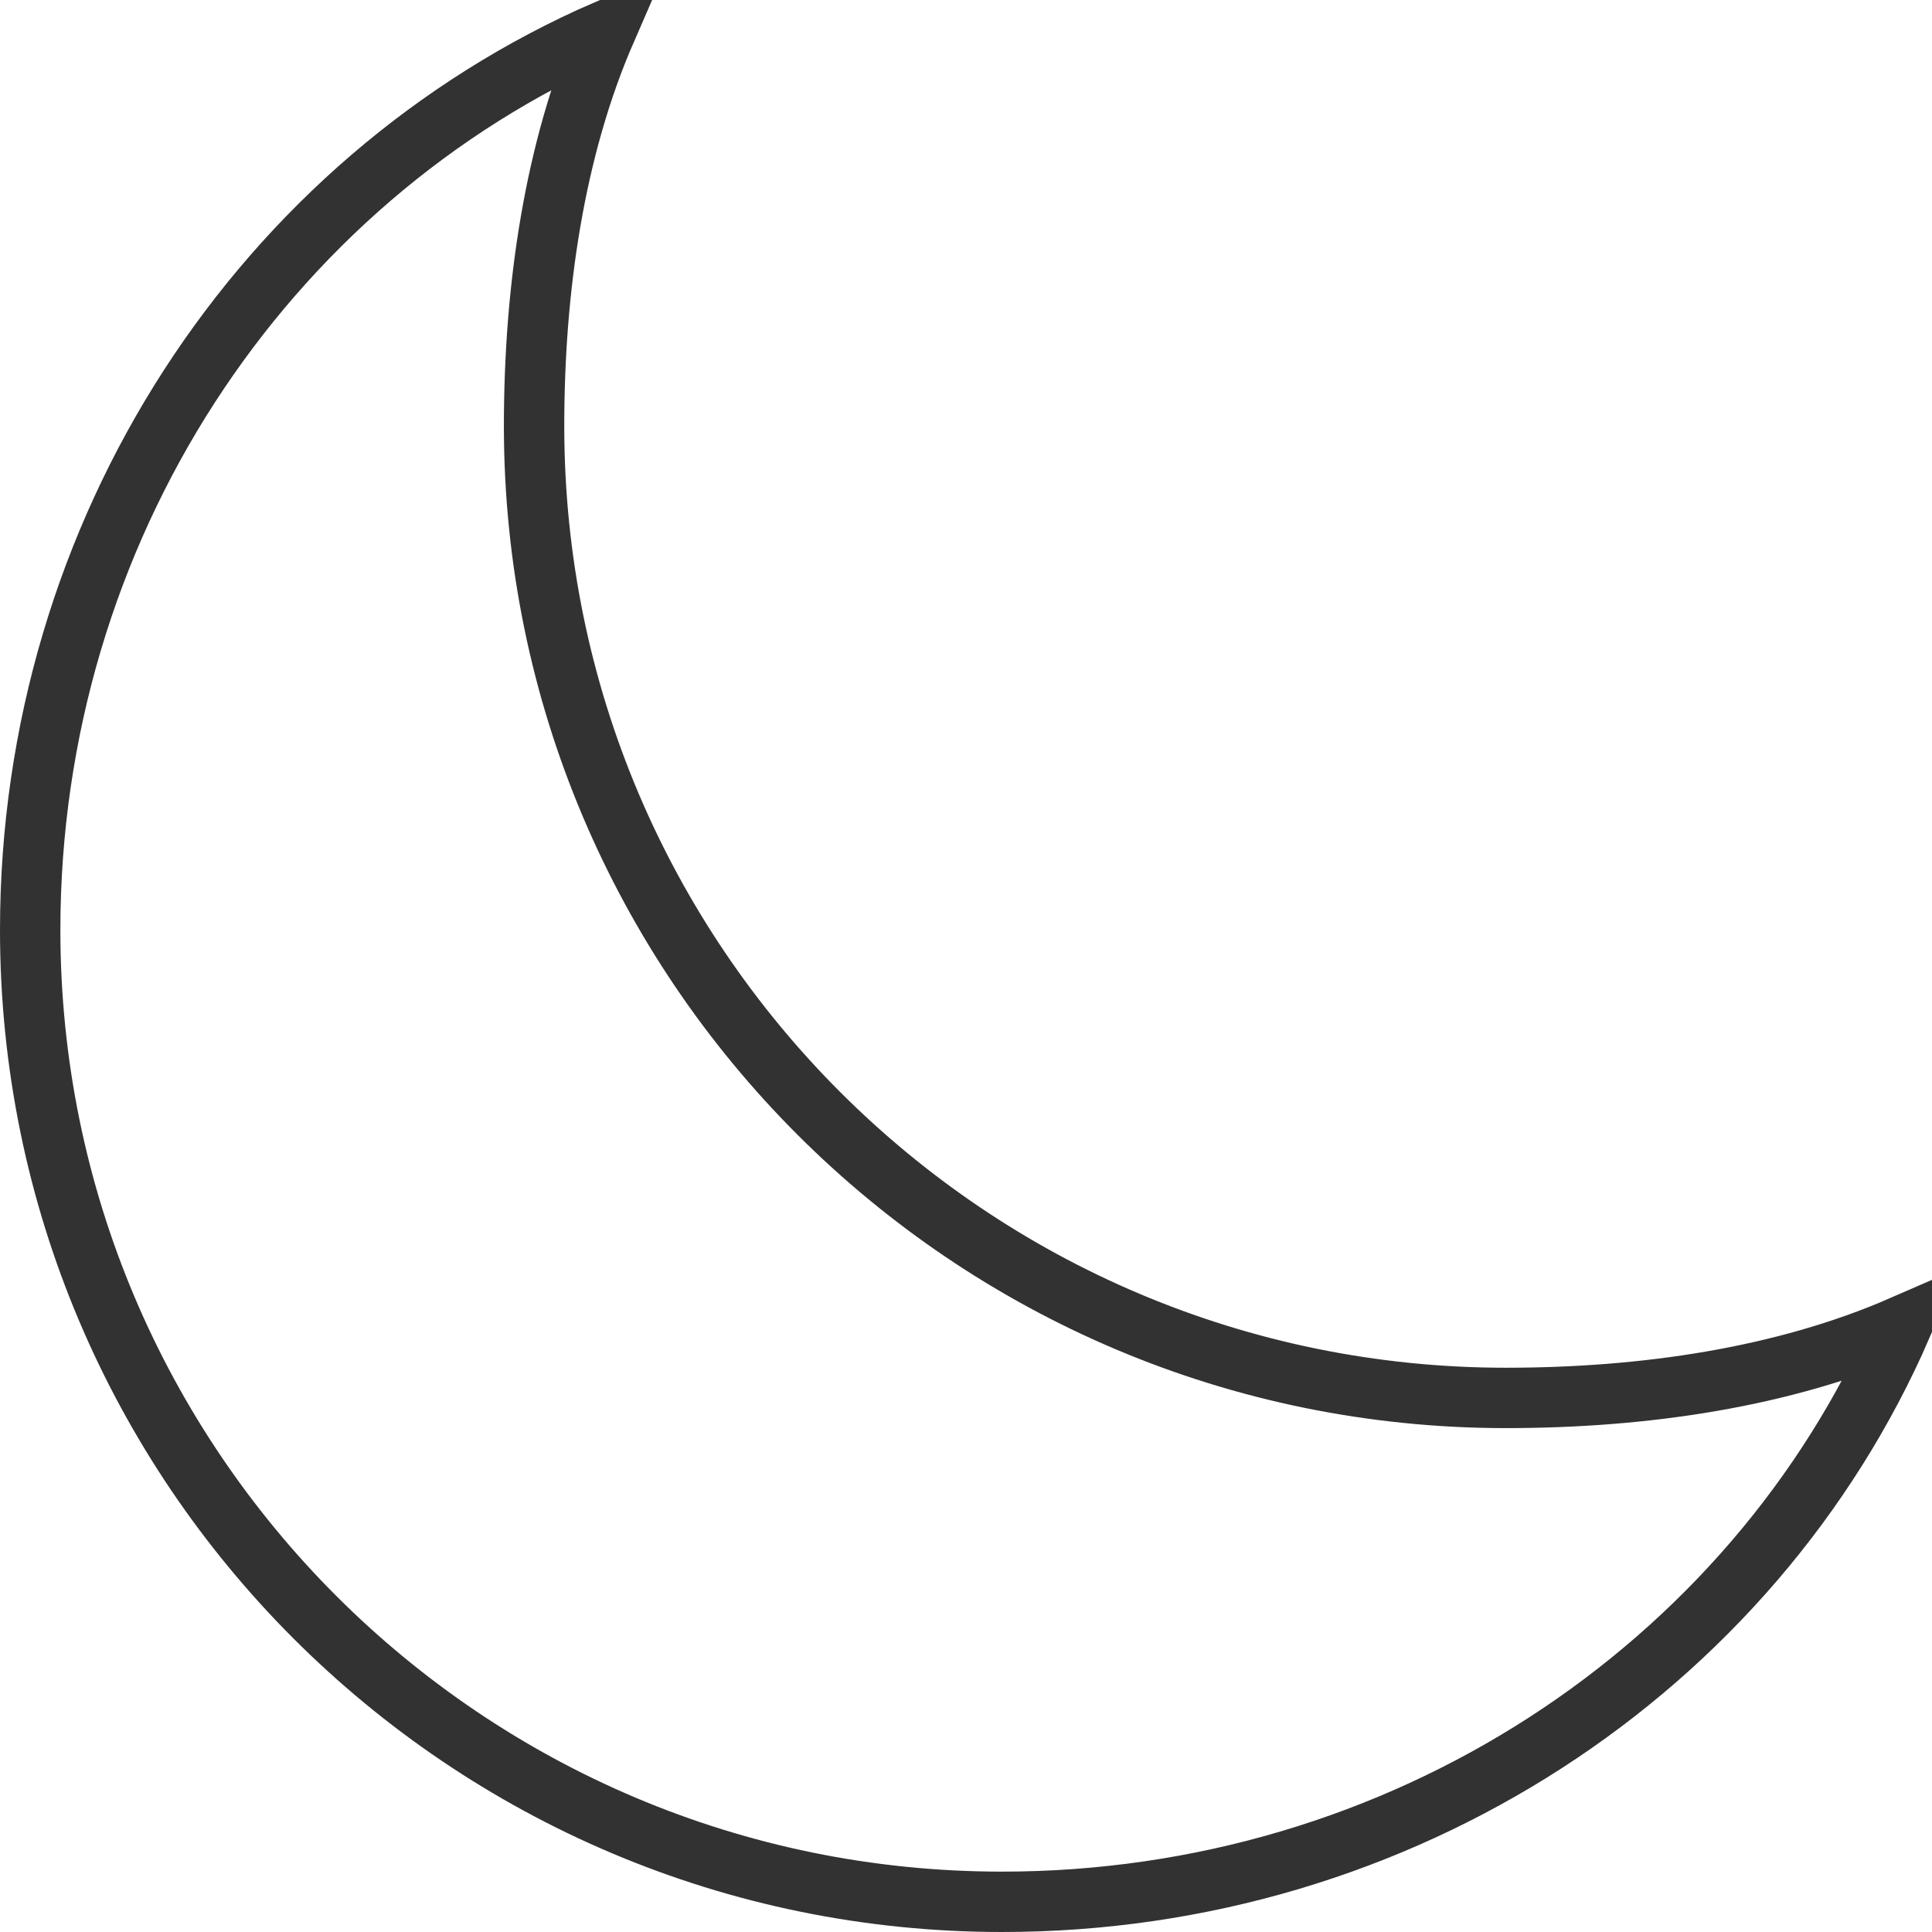
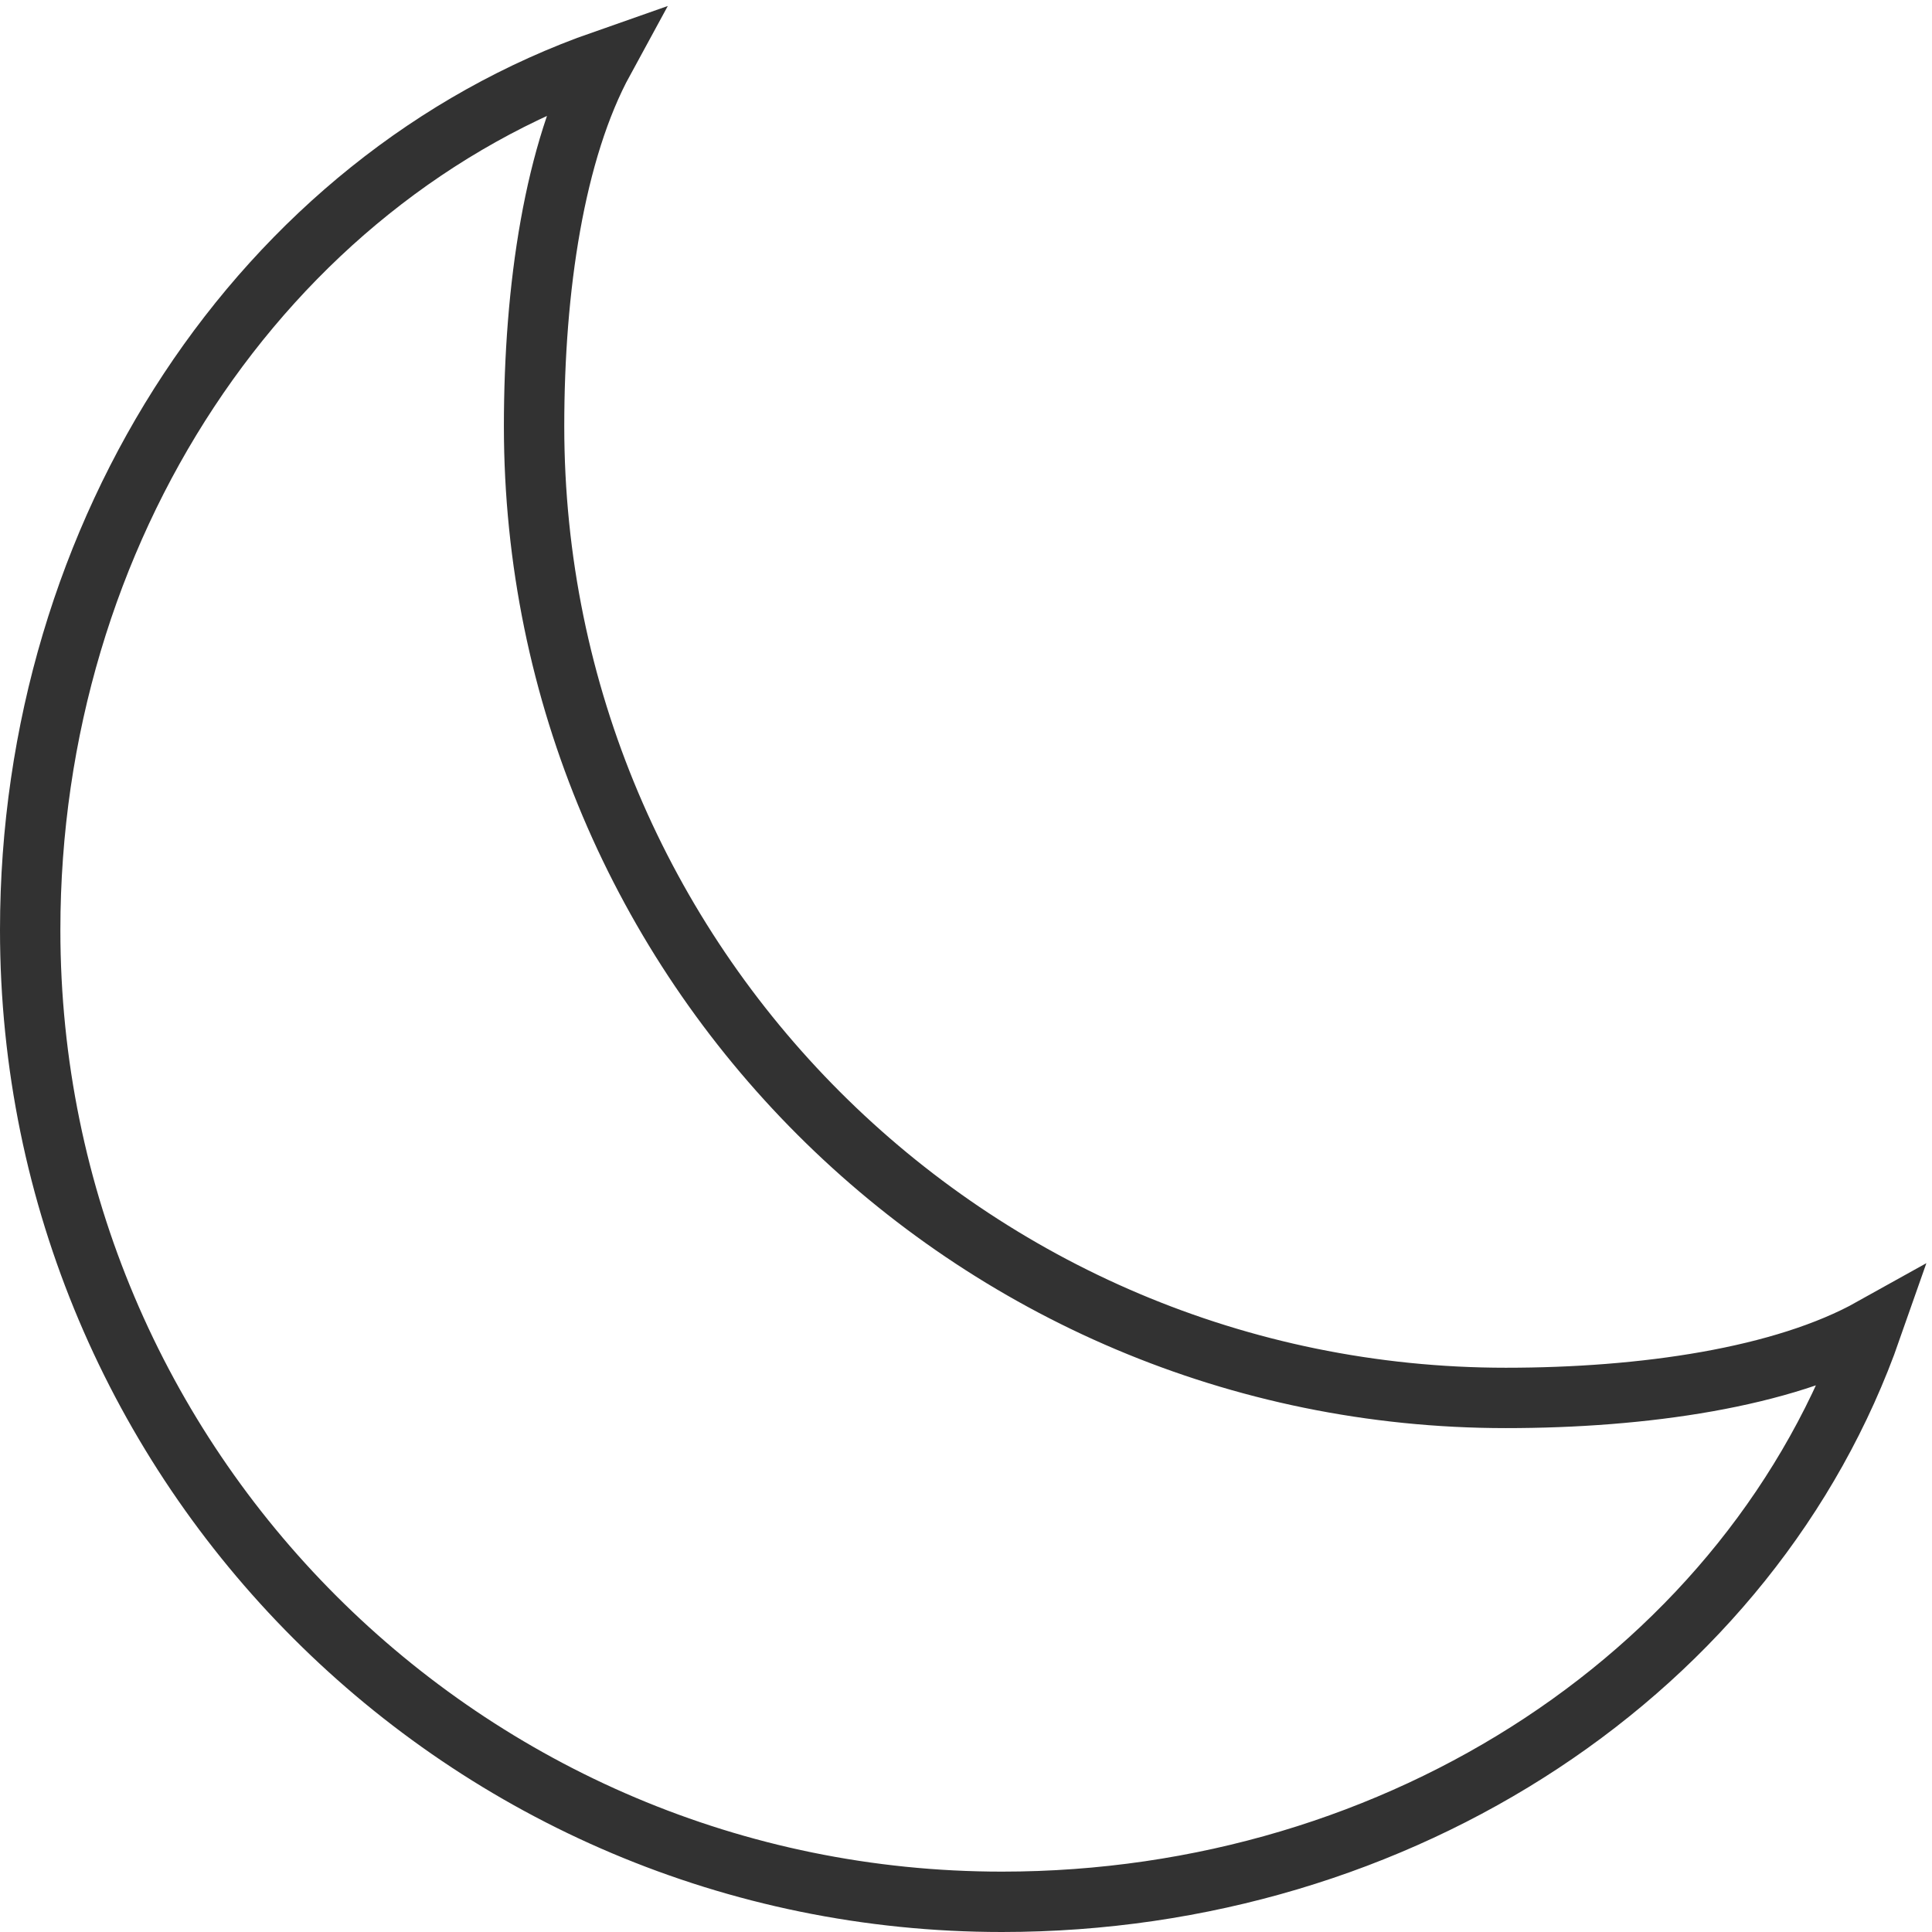
- <svg xmlns="http://www.w3.org/2000/svg" xmlns:xlink="http://www.w3.org/1999/xlink" width="32px" height="32px" viewBox="0 0 32 32" version="1.1">
-   <defs>
-     <path d="M8.346 6.558C8.346 4.276 8.682 1.967 9.538 0C3.843 2.479 0 8.295 0 14.904C0 23.793 7.207 31 16.096 31C22.704 31 28.521 27.157 31 21.462C29.033 22.318 26.724 22.654 24.442 22.654C15.553 22.654 8.346 15.447 8.346 6.558L8.346 6.558L8.346 6.558Z" transform="translate(0.5 0.5)" id="path_1" />
-     <clipPath id="mask_1">
-       <use xlink:href="#path_1" />
-     </clipPath>
-   </defs>
-   <path d="M8.346 6.558C8.346 4.276 8.682 1.967 9.538 0C3.843 2.479 0 8.295 0 14.904C0 23.793 7.207 31 16.096 31C22.704 31 28.521 27.157 31 21.462C29.033 22.318 26.724 22.654 24.442 22.654C15.553 22.654 8.346 15.447 8.346 6.558L8.346 6.558L8.346 6.558Z" transform="translate(0.5 0.5)" id="path_1" fill="none" fill-rule="evenodd" stroke="#323232" stroke-width="1" />
+ <svg xmlns="http://www.w3.org/2000/svg" width="32px" height="32px" viewBox="0 0 32 32" version="1.1">
+   <path d="M 8.346 6.558 C 8.346 4.276 8.682 2 9.5 0.5 C 3.843 2.479 0 8.295 0 14.904 C 0 23.793 7.207 31 16.096 31 C 22.704 31 28.521 27.157 30.5 21.5 C 29.033 22.318 26.724 22.654 24.442 22.654 C 15.553 22.654 8.346 15.447 8.346 6.558 Z" transform="translate(0.5 0.5)" id="path_1" fill="none" fill-rule="evenodd" stroke="#323232" stroke-width="1" />
</svg>
